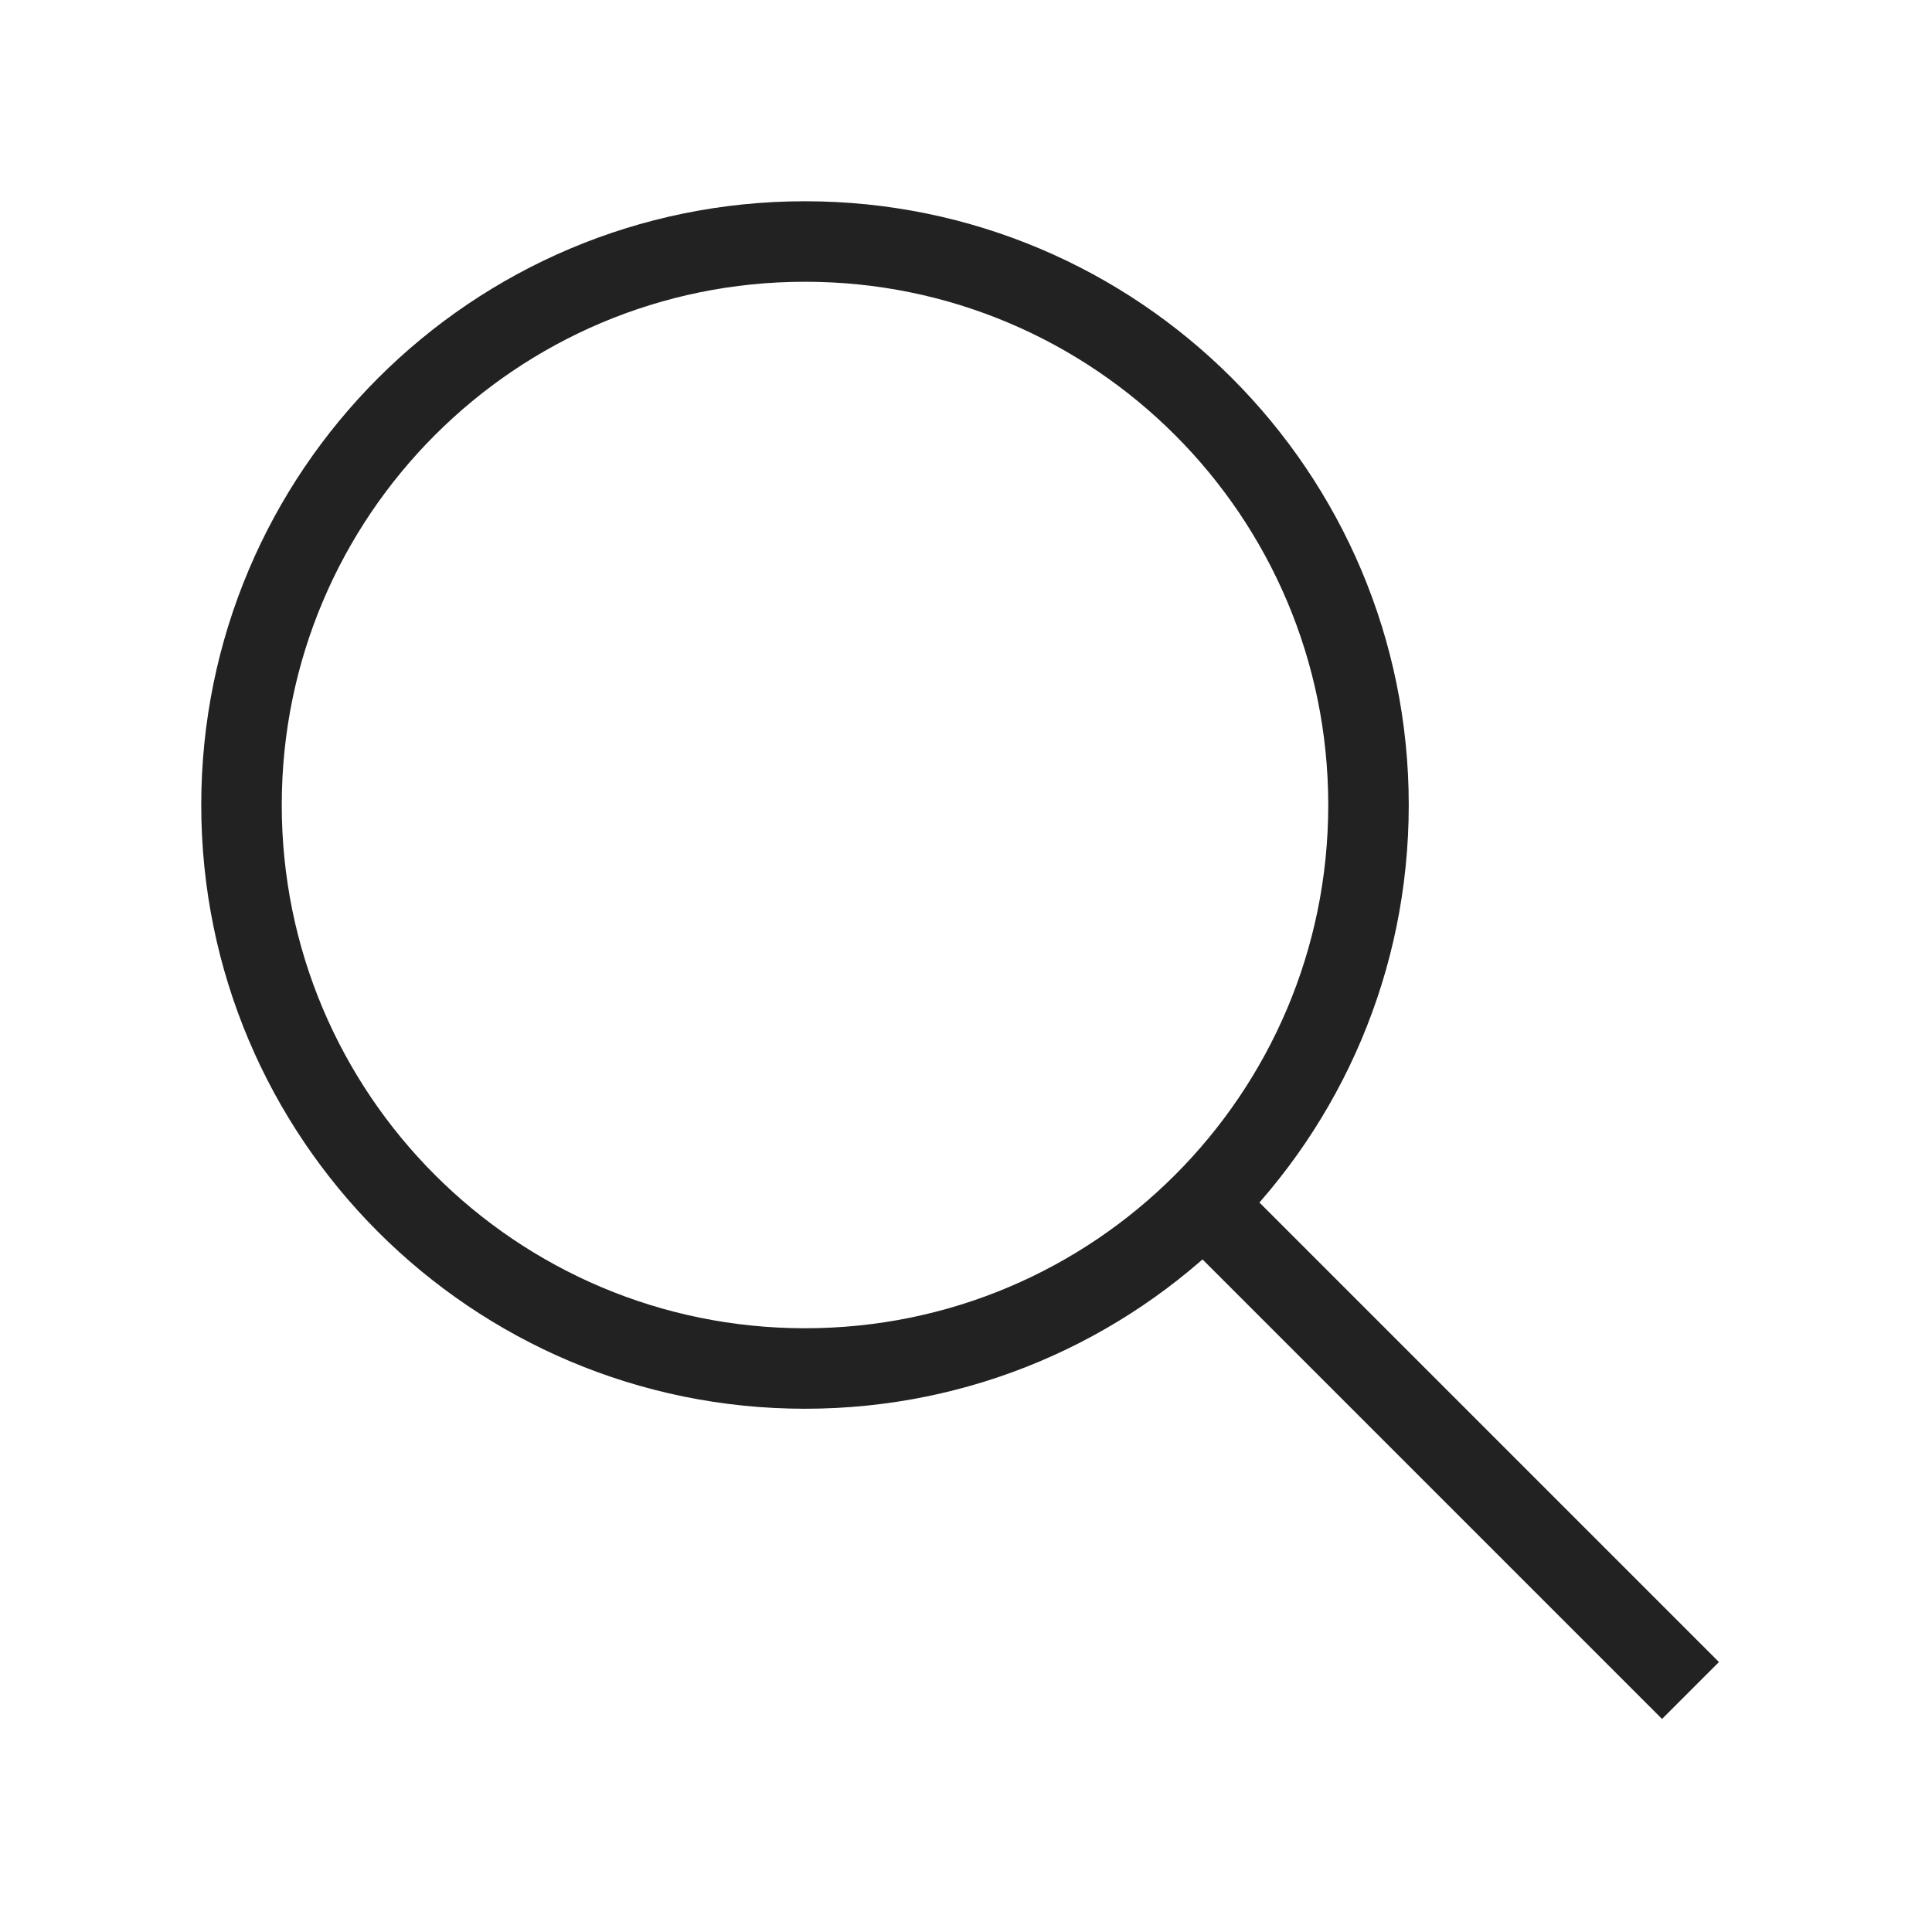
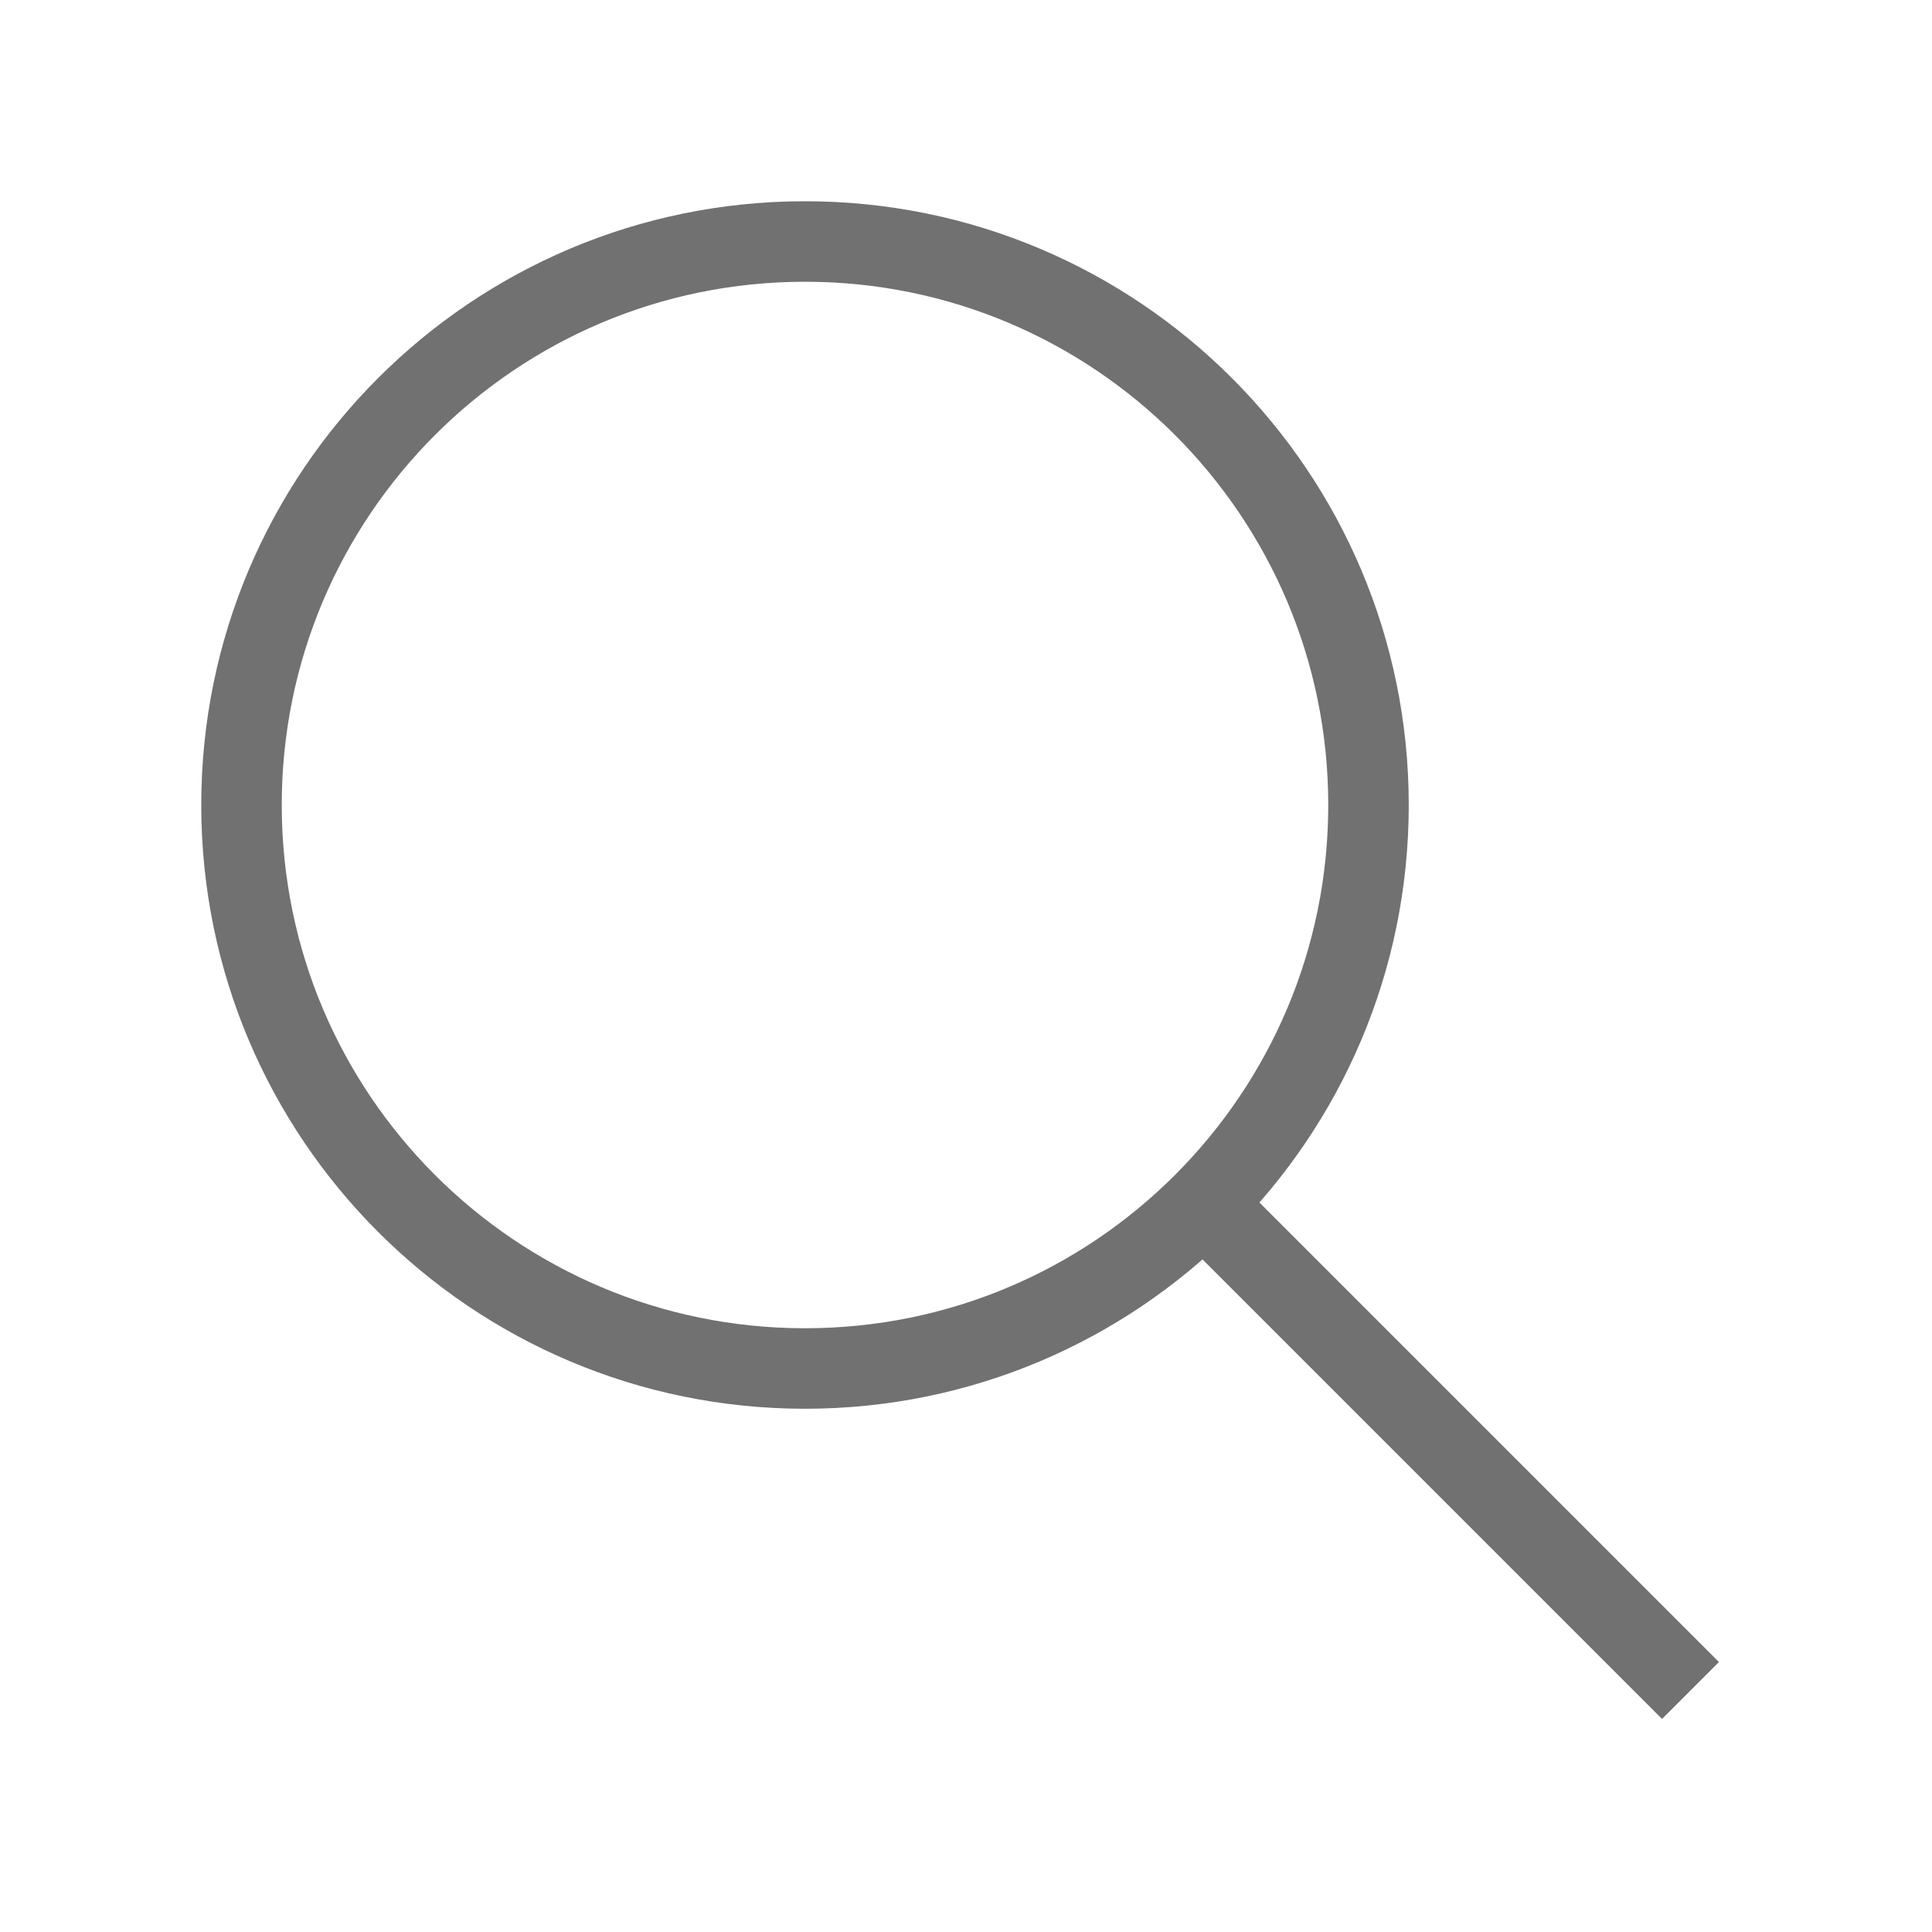
- <svg xmlns="http://www.w3.org/2000/svg" className="icon icon-tabler icon-tabler-search" width="1.5rem" height="1.5rem" viewBox="0 0 24 24" strokeWidth="1" stroke="#222222" fill="none" strokeLinecap="round" strokeLinejoin="round">
+ <svg xmlns="http://www.w3.org/2000/svg" className="icon icon-tabler icon-tabler-search" width="1.5rem" height="1.5rem" viewBox="0 0 24 24" strokeWidth="1" stroke="#717171" fill="none" strokeLinecap="round" strokeLinejoin="round">
  <path stroke="none" d="M0 0h24v24H0z" fill="none" />
  <circle cx="10" cy="10" r="7" />
  <line x1="21" y1="21" x2="15" y2="15" />
</svg>
